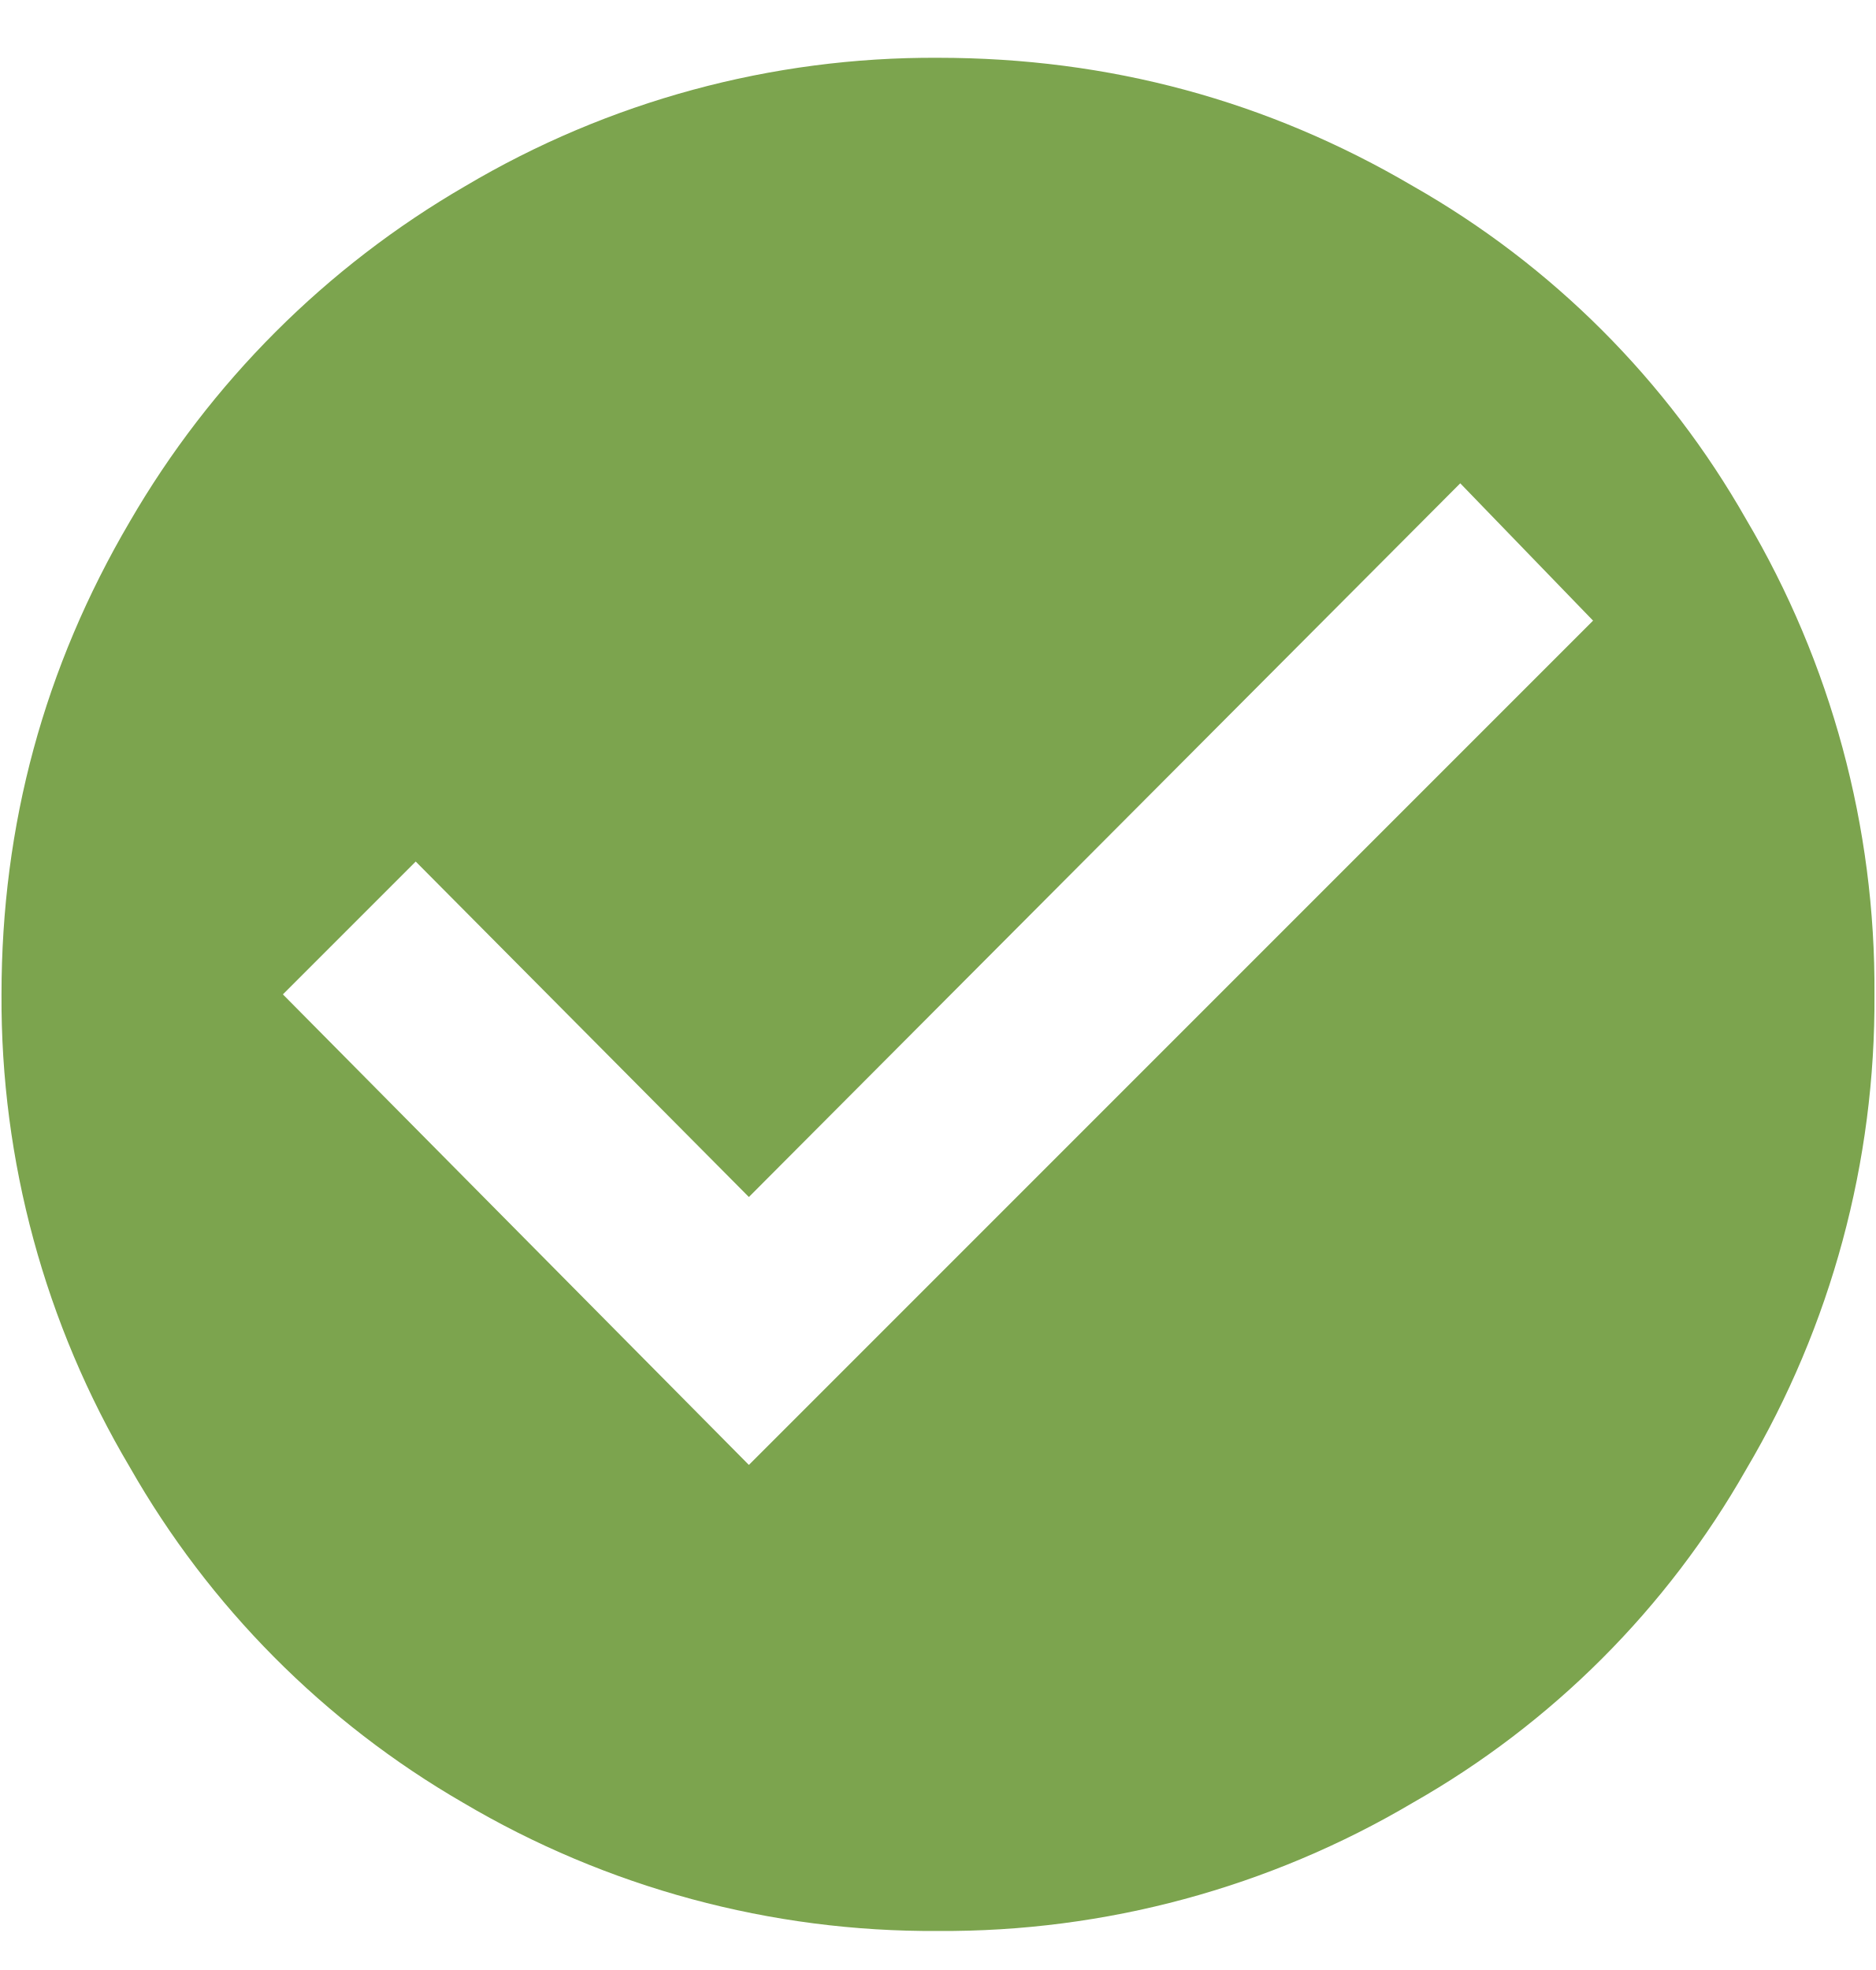
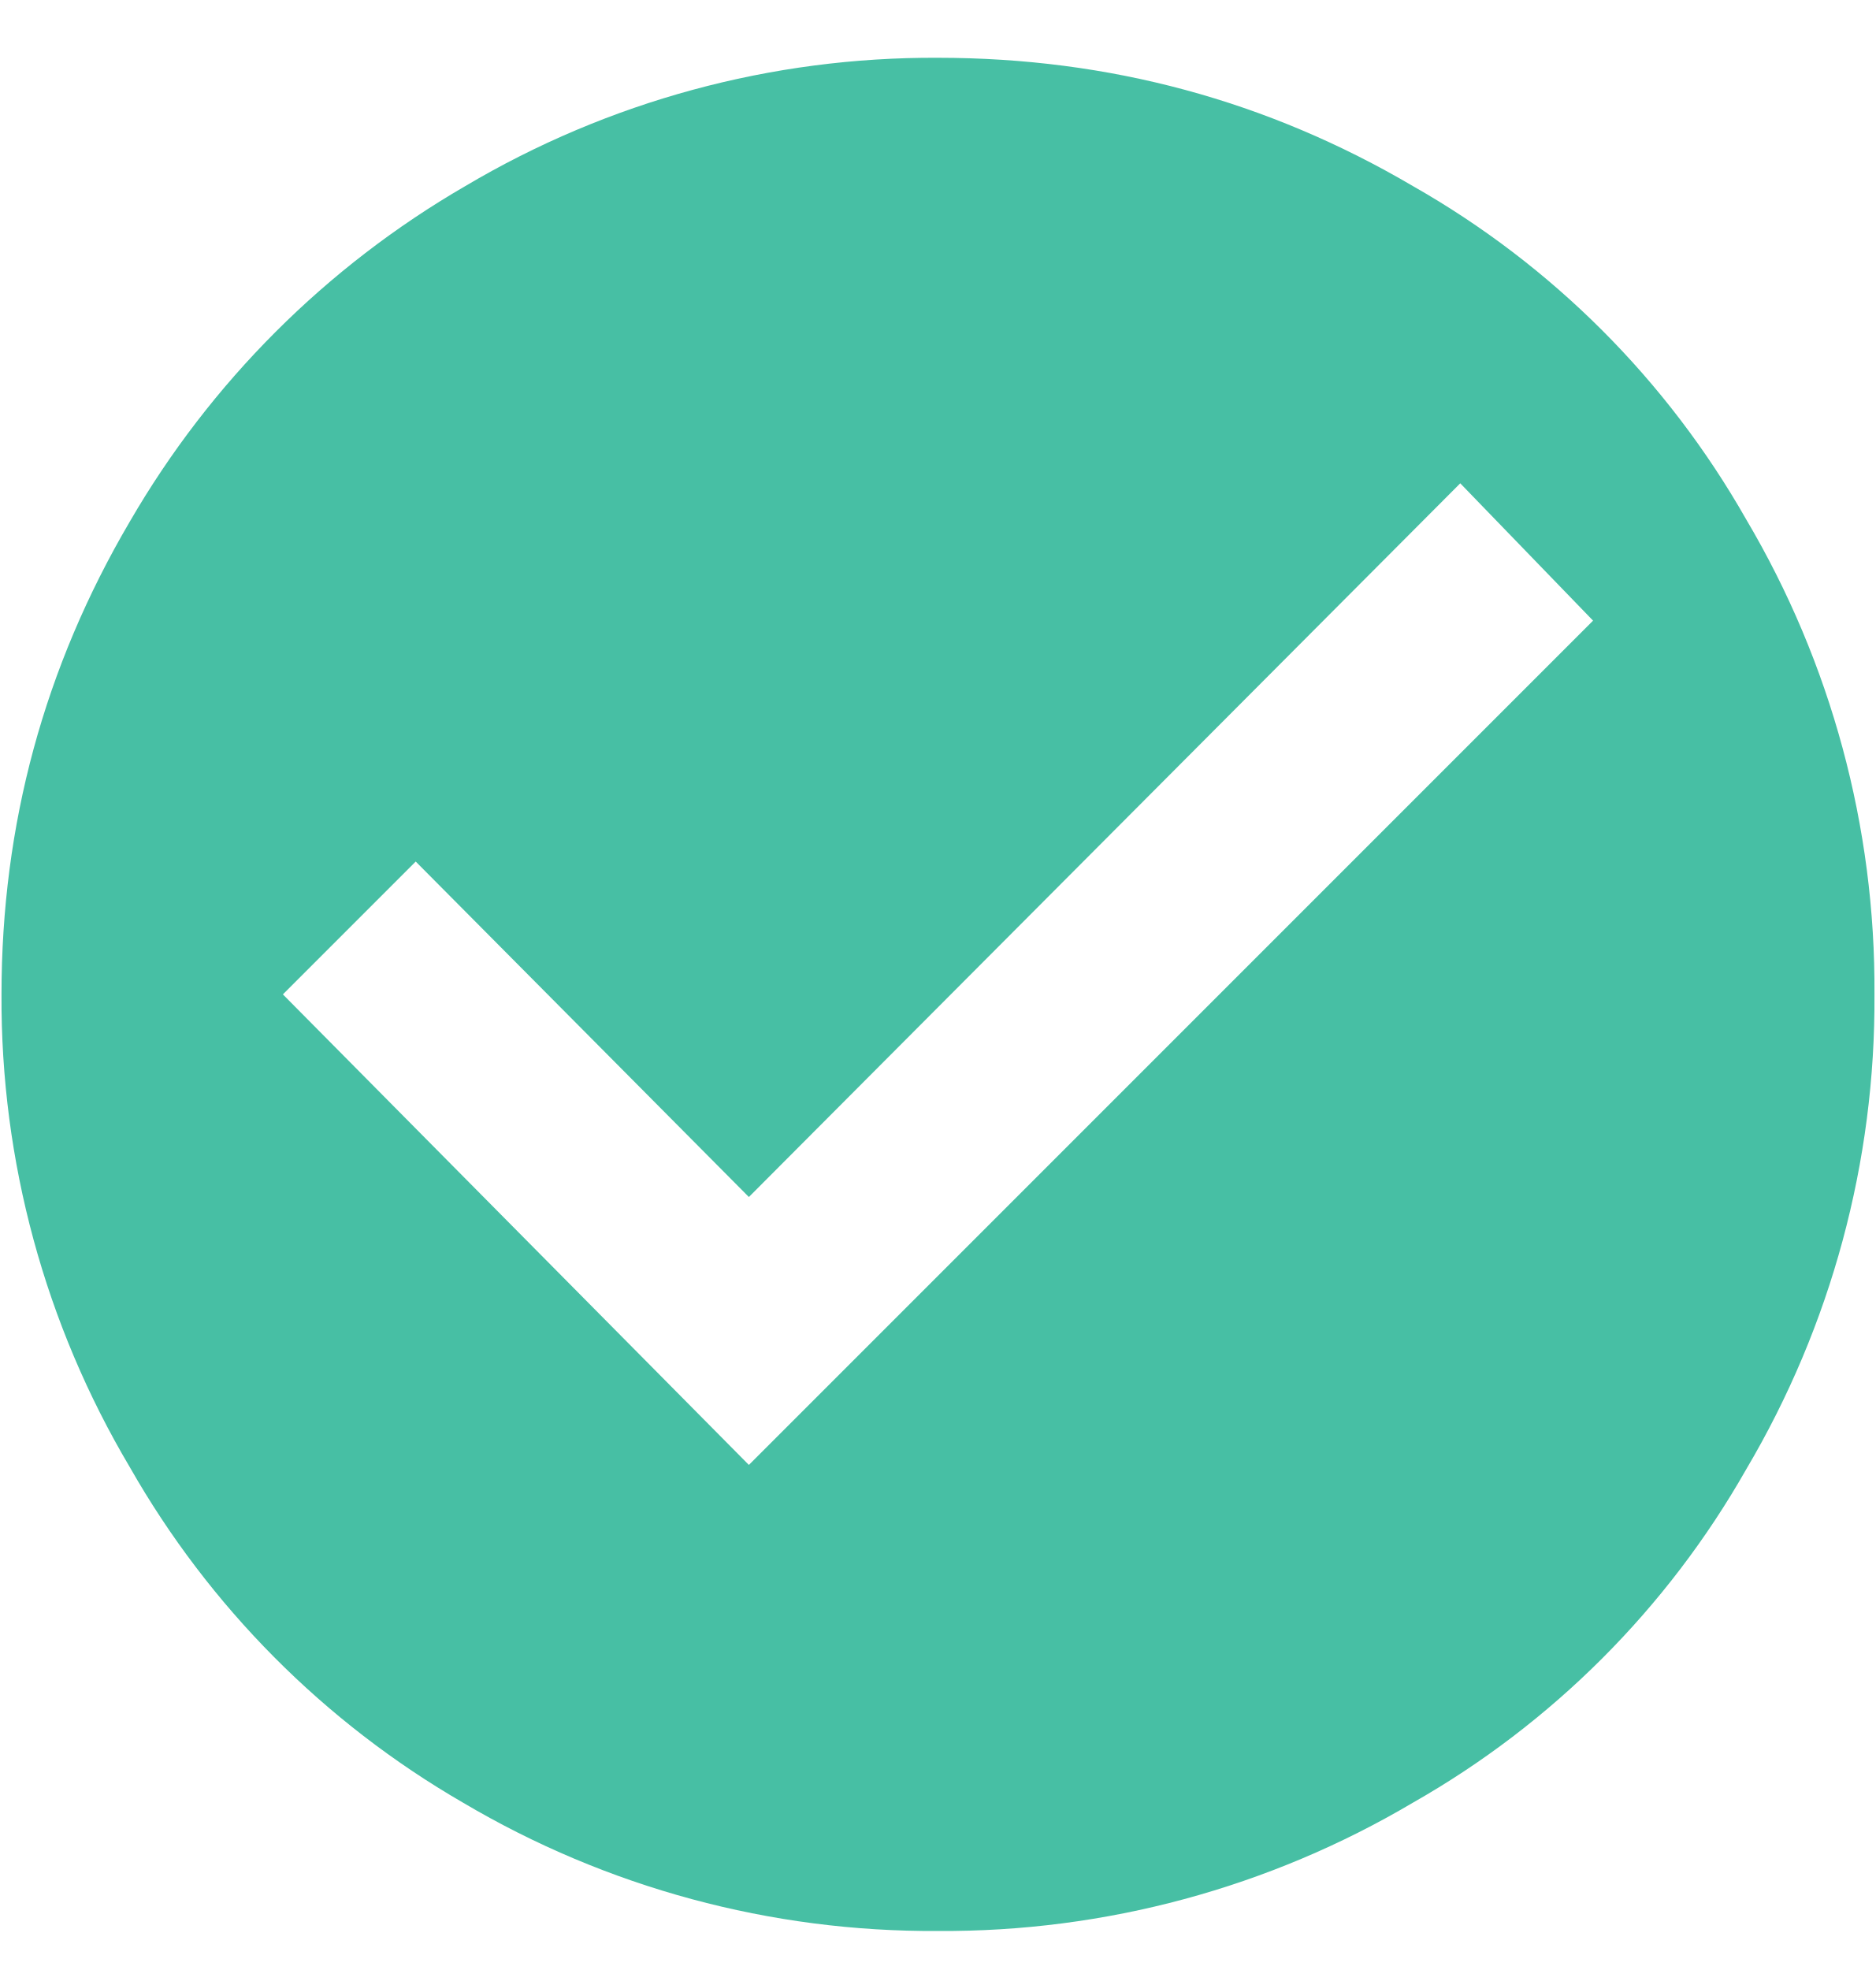
<svg xmlns="http://www.w3.org/2000/svg" width="20" height="21" viewBox="0 0 20 21">
-   <path d="M7.984 15.616l9-9-1.416-1.464-7.584 7.608-3.552-3.576L3.016 10.6l4.968 5.016zM10 .616c1.824 0 3.512.456 5.064 1.368a9.463 9.463 0 0 1 3.552 3.552 9.819 9.819 0 0 1 1.368 5.064 9.819 9.819 0 0 1-1.368 5.064 9.463 9.463 0 0 1-3.552 3.552A9.819 9.819 0 0 1 10 20.584a9.819 9.819 0 0 1-5.064-1.368 9.642 9.642 0 0 1-3.552-3.576A9.775 9.775 0 0 1 .016 10.6c0-1.808.456-3.488 1.368-5.04A9.826 9.826 0 0 1 4.96 1.984 9.775 9.775 0 0 1 10 .616z" fill="#7CA44E" fill-rule="evenodd" />
+   <path d="M7.984 15.616l9-9-1.416-1.464-7.584 7.608-3.552-3.576L3.016 10.6l4.968 5.016zM10 .616c1.824 0 3.512.456 5.064 1.368a9.463 9.463 0 0 1 3.552 3.552 9.819 9.819 0 0 1 1.368 5.064 9.819 9.819 0 0 1-1.368 5.064 9.463 9.463 0 0 1-3.552 3.552A9.819 9.819 0 0 1 10 20.584a9.819 9.819 0 0 1-5.064-1.368 9.642 9.642 0 0 1-3.552-3.576A9.775 9.775 0 0 1 .016 10.6c0-1.808.456-3.488 1.368-5.04A9.826 9.826 0 0 1 4.96 1.984 9.775 9.775 0 0 1 10 .616z" fill="#47bfa4" fill-rule="evenodd" />
</svg>
